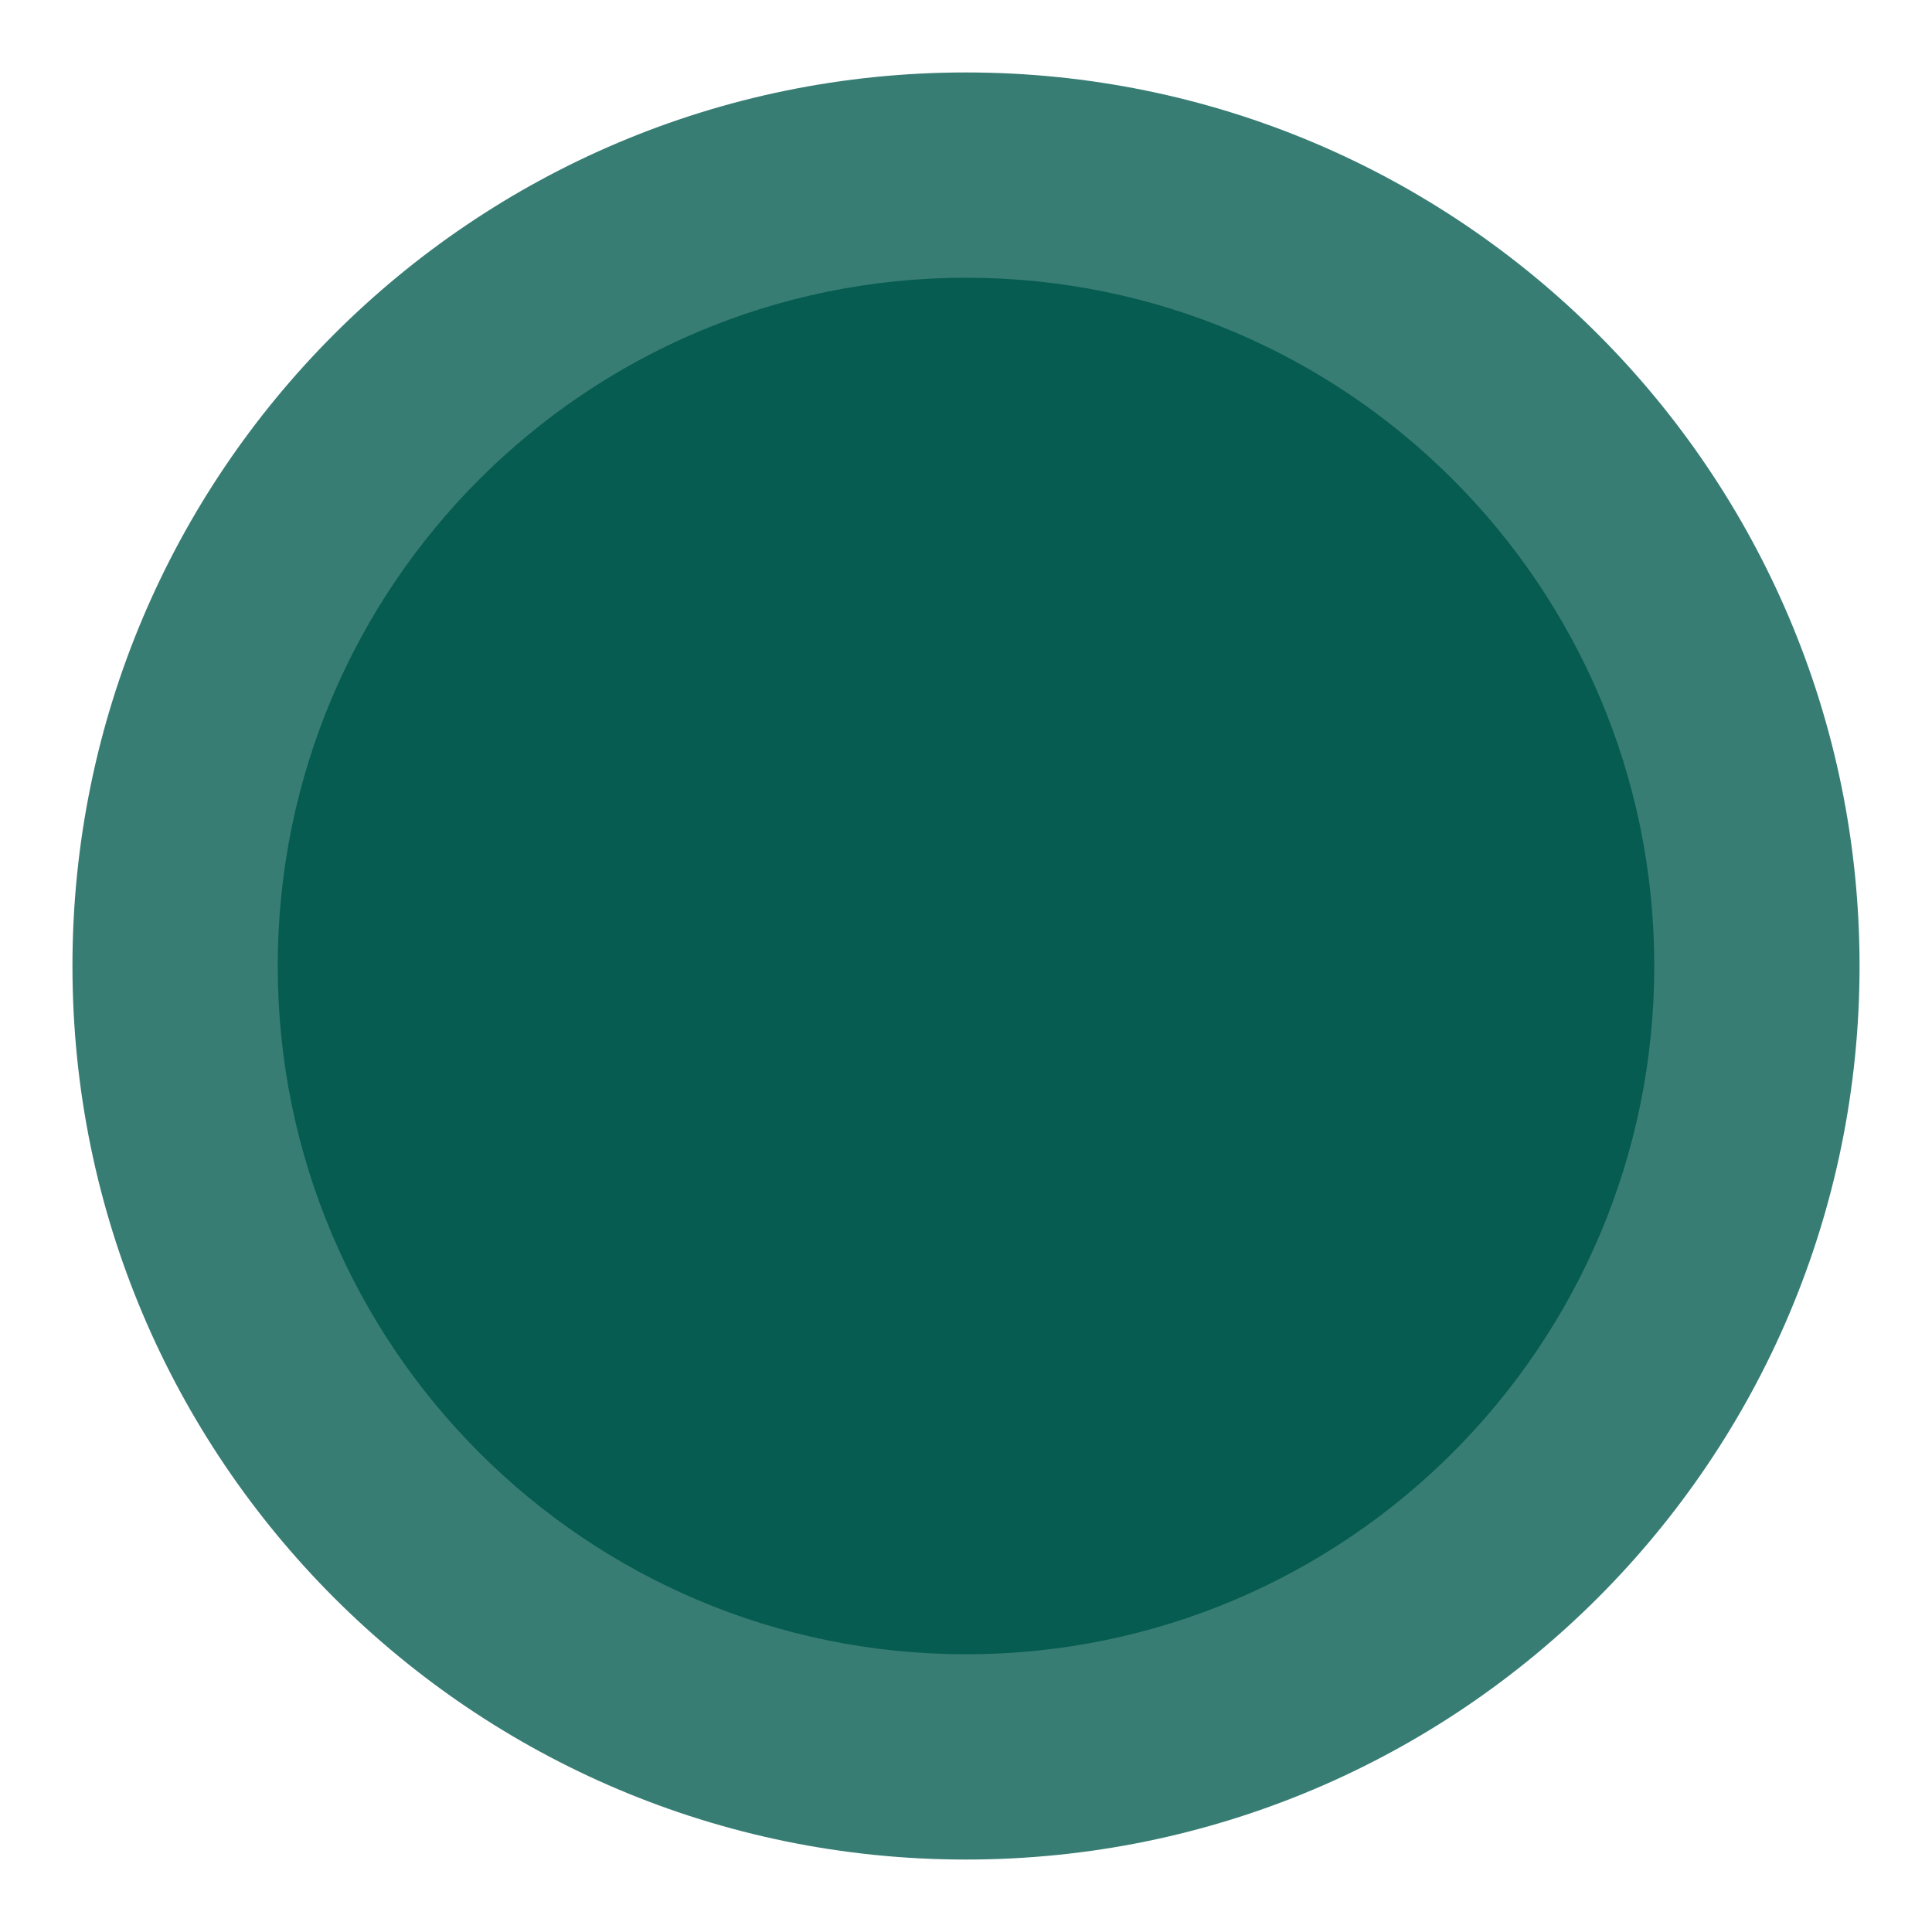
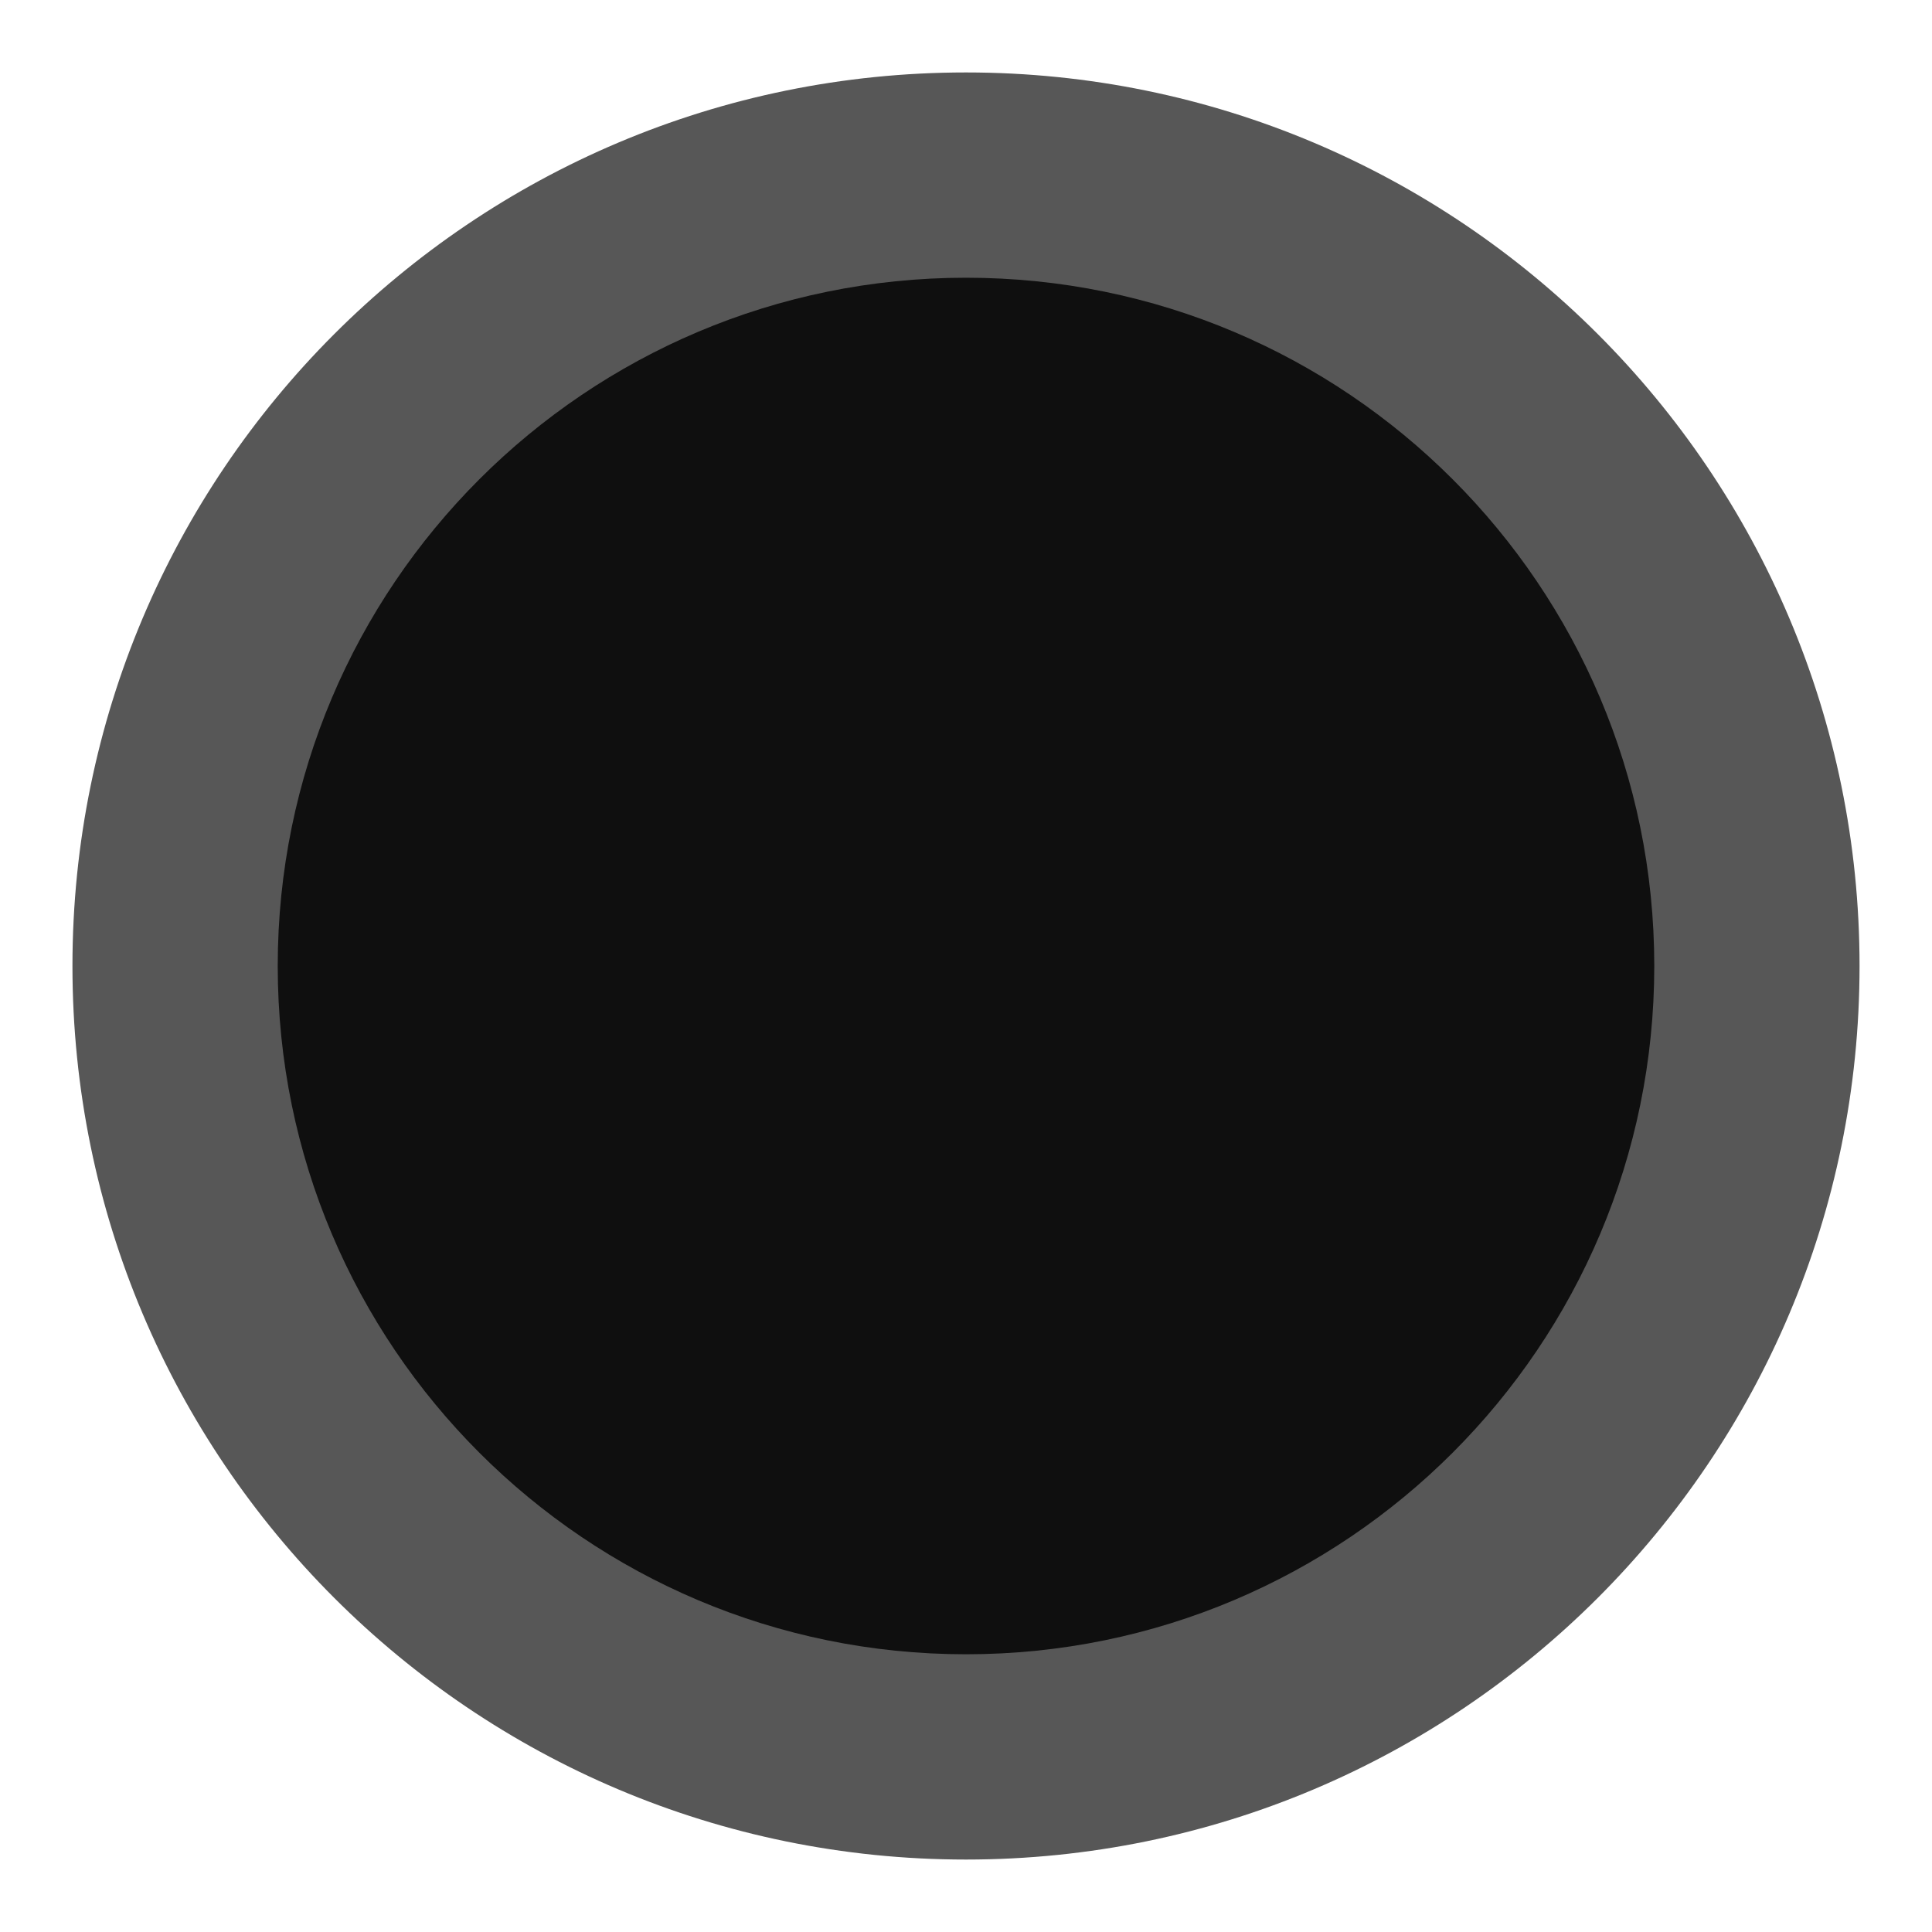
<svg xmlns="http://www.w3.org/2000/svg" version="1.1" id="loc" x="0px" y="0px" viewBox="0 0 16 16" style="enable-background:new 0 0 16 16;" xml:space="preserve">
  <style type="text/css">
- 	.st0{opacity:0.8;fill:#065C51;}
- 	.st1{fill:#065C51;}
+ 	.st0{opacity:0.7;fill:#0F0F0F;enable-background:new    ;}
+ 	.st1{fill:#0F0F0F;}
</style>
  <circle id="radar" class="st0" cx="8" cy="8" r="7.4" />
  <circle id="circle_00000012432898743980297720000000657553851477528728_" class="st1" cx="8" cy="8" r="5.7" />
</svg>
